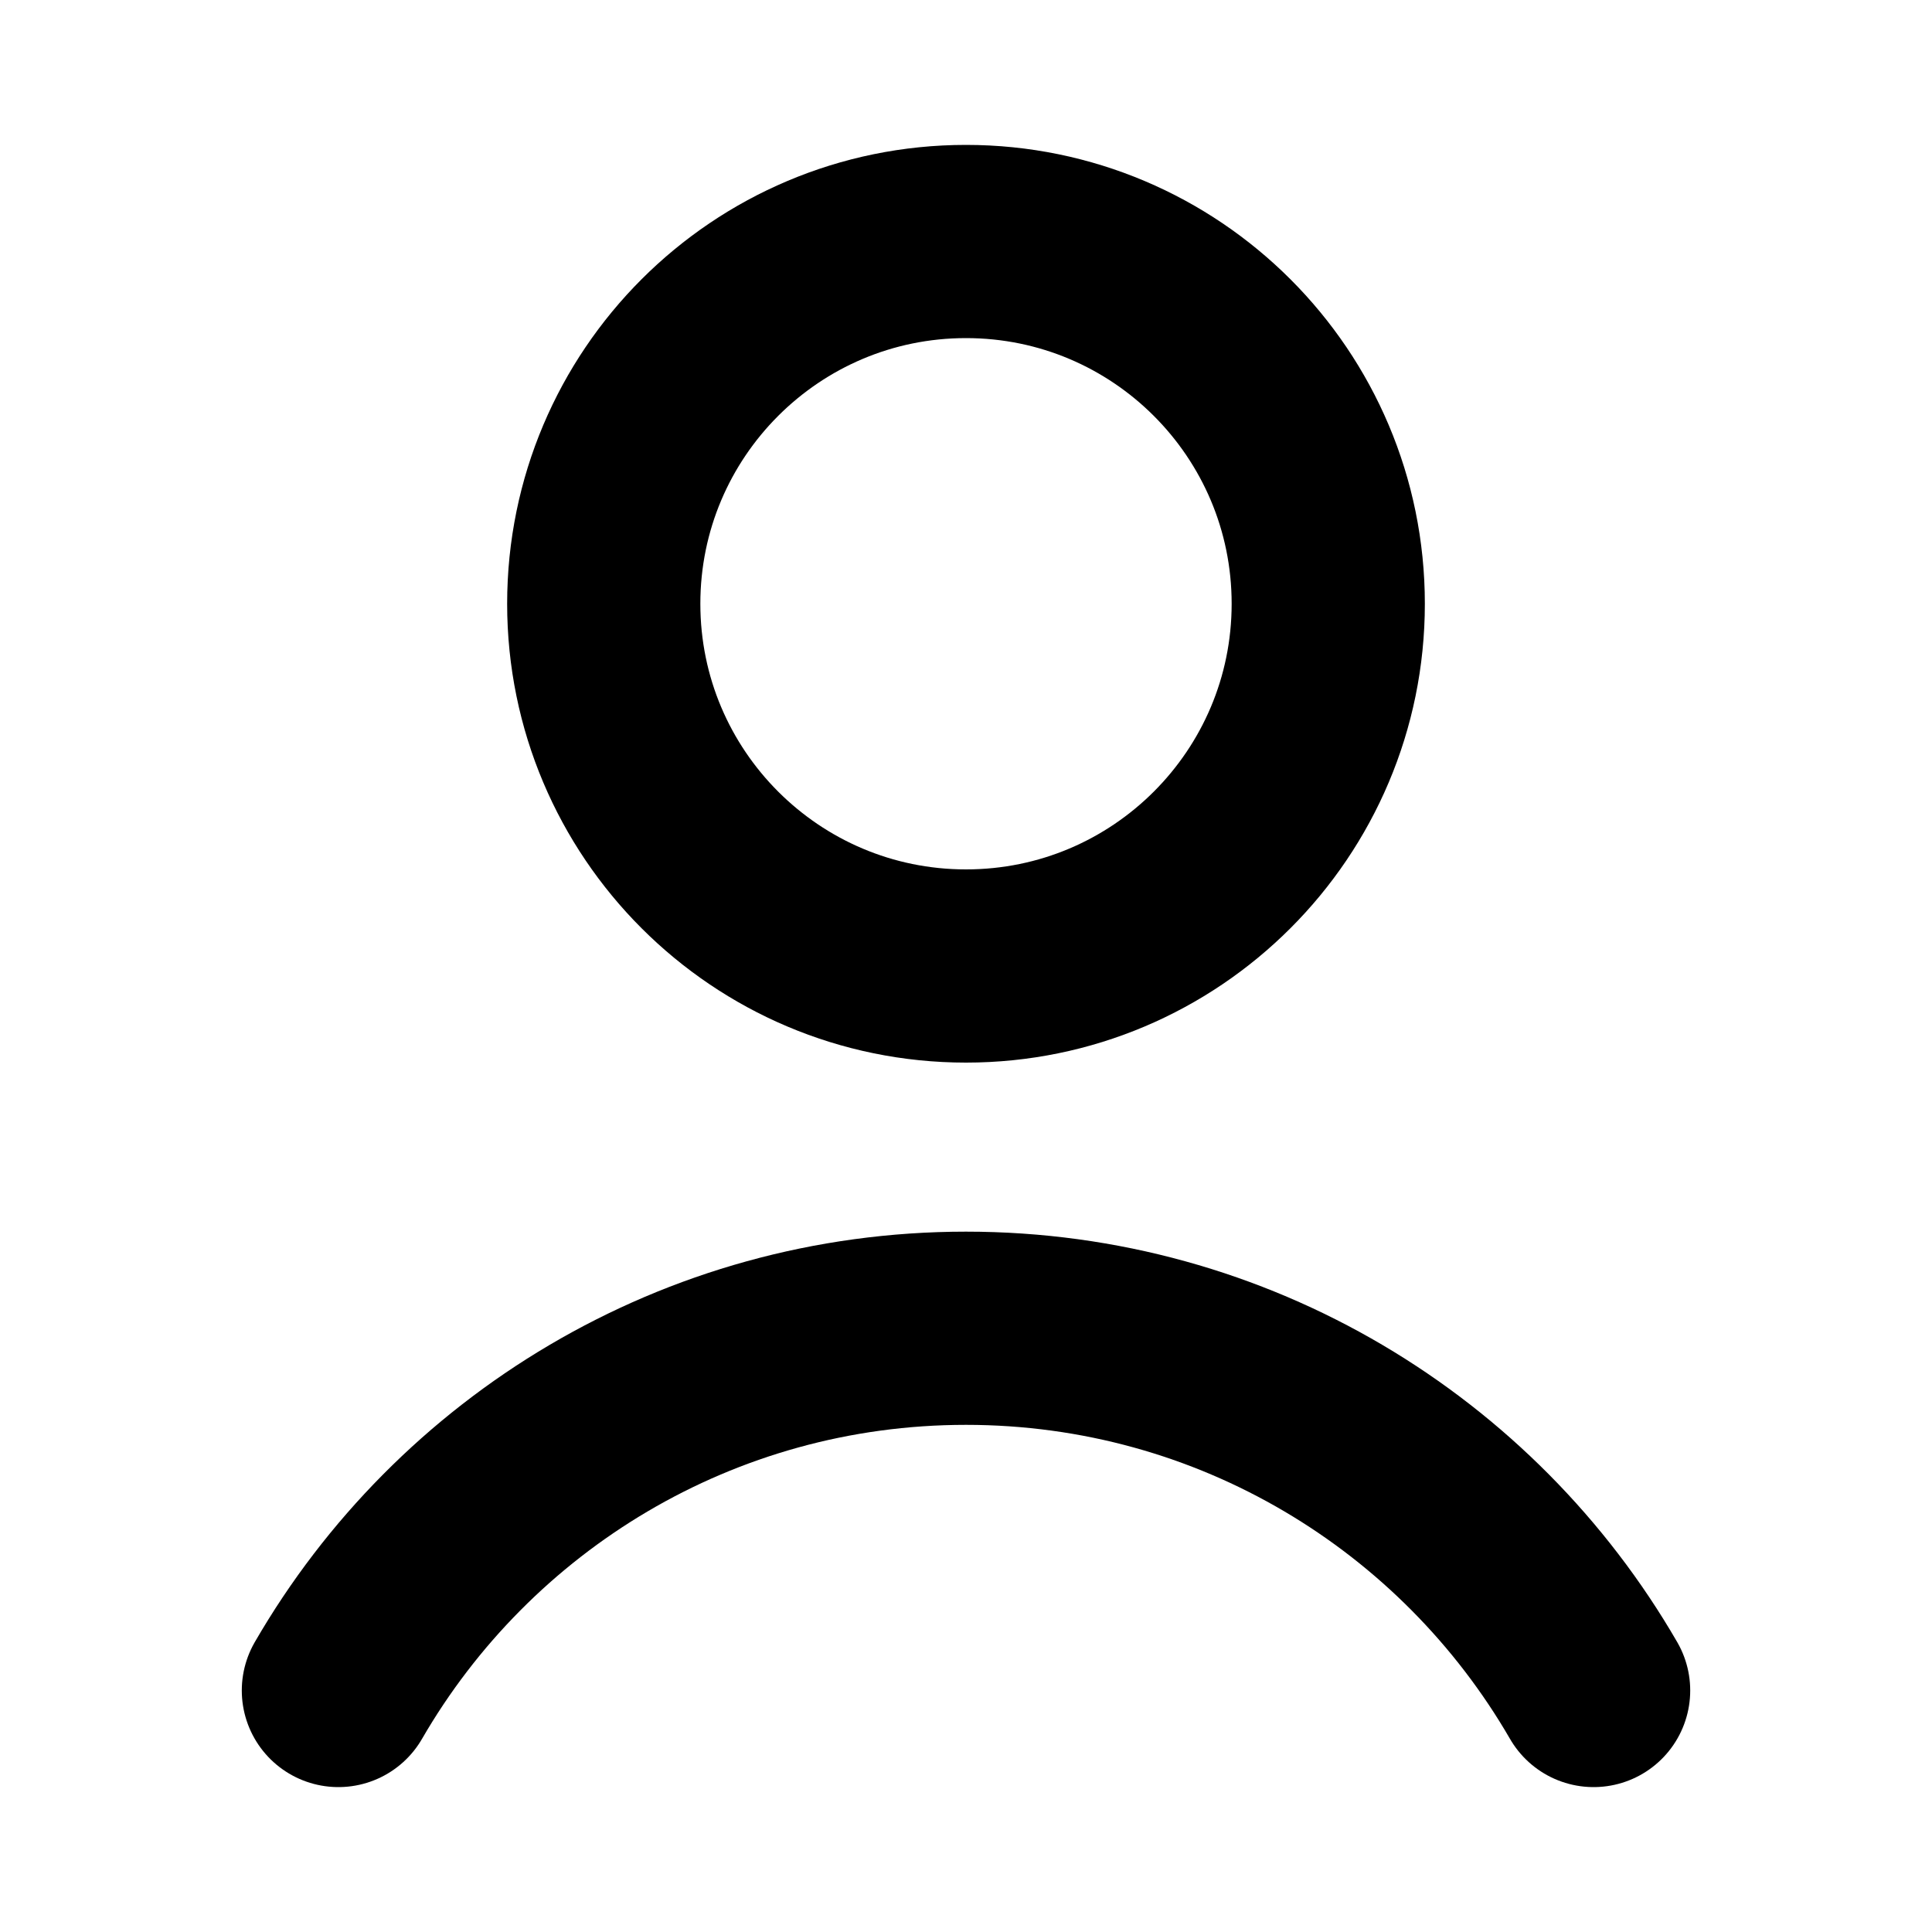
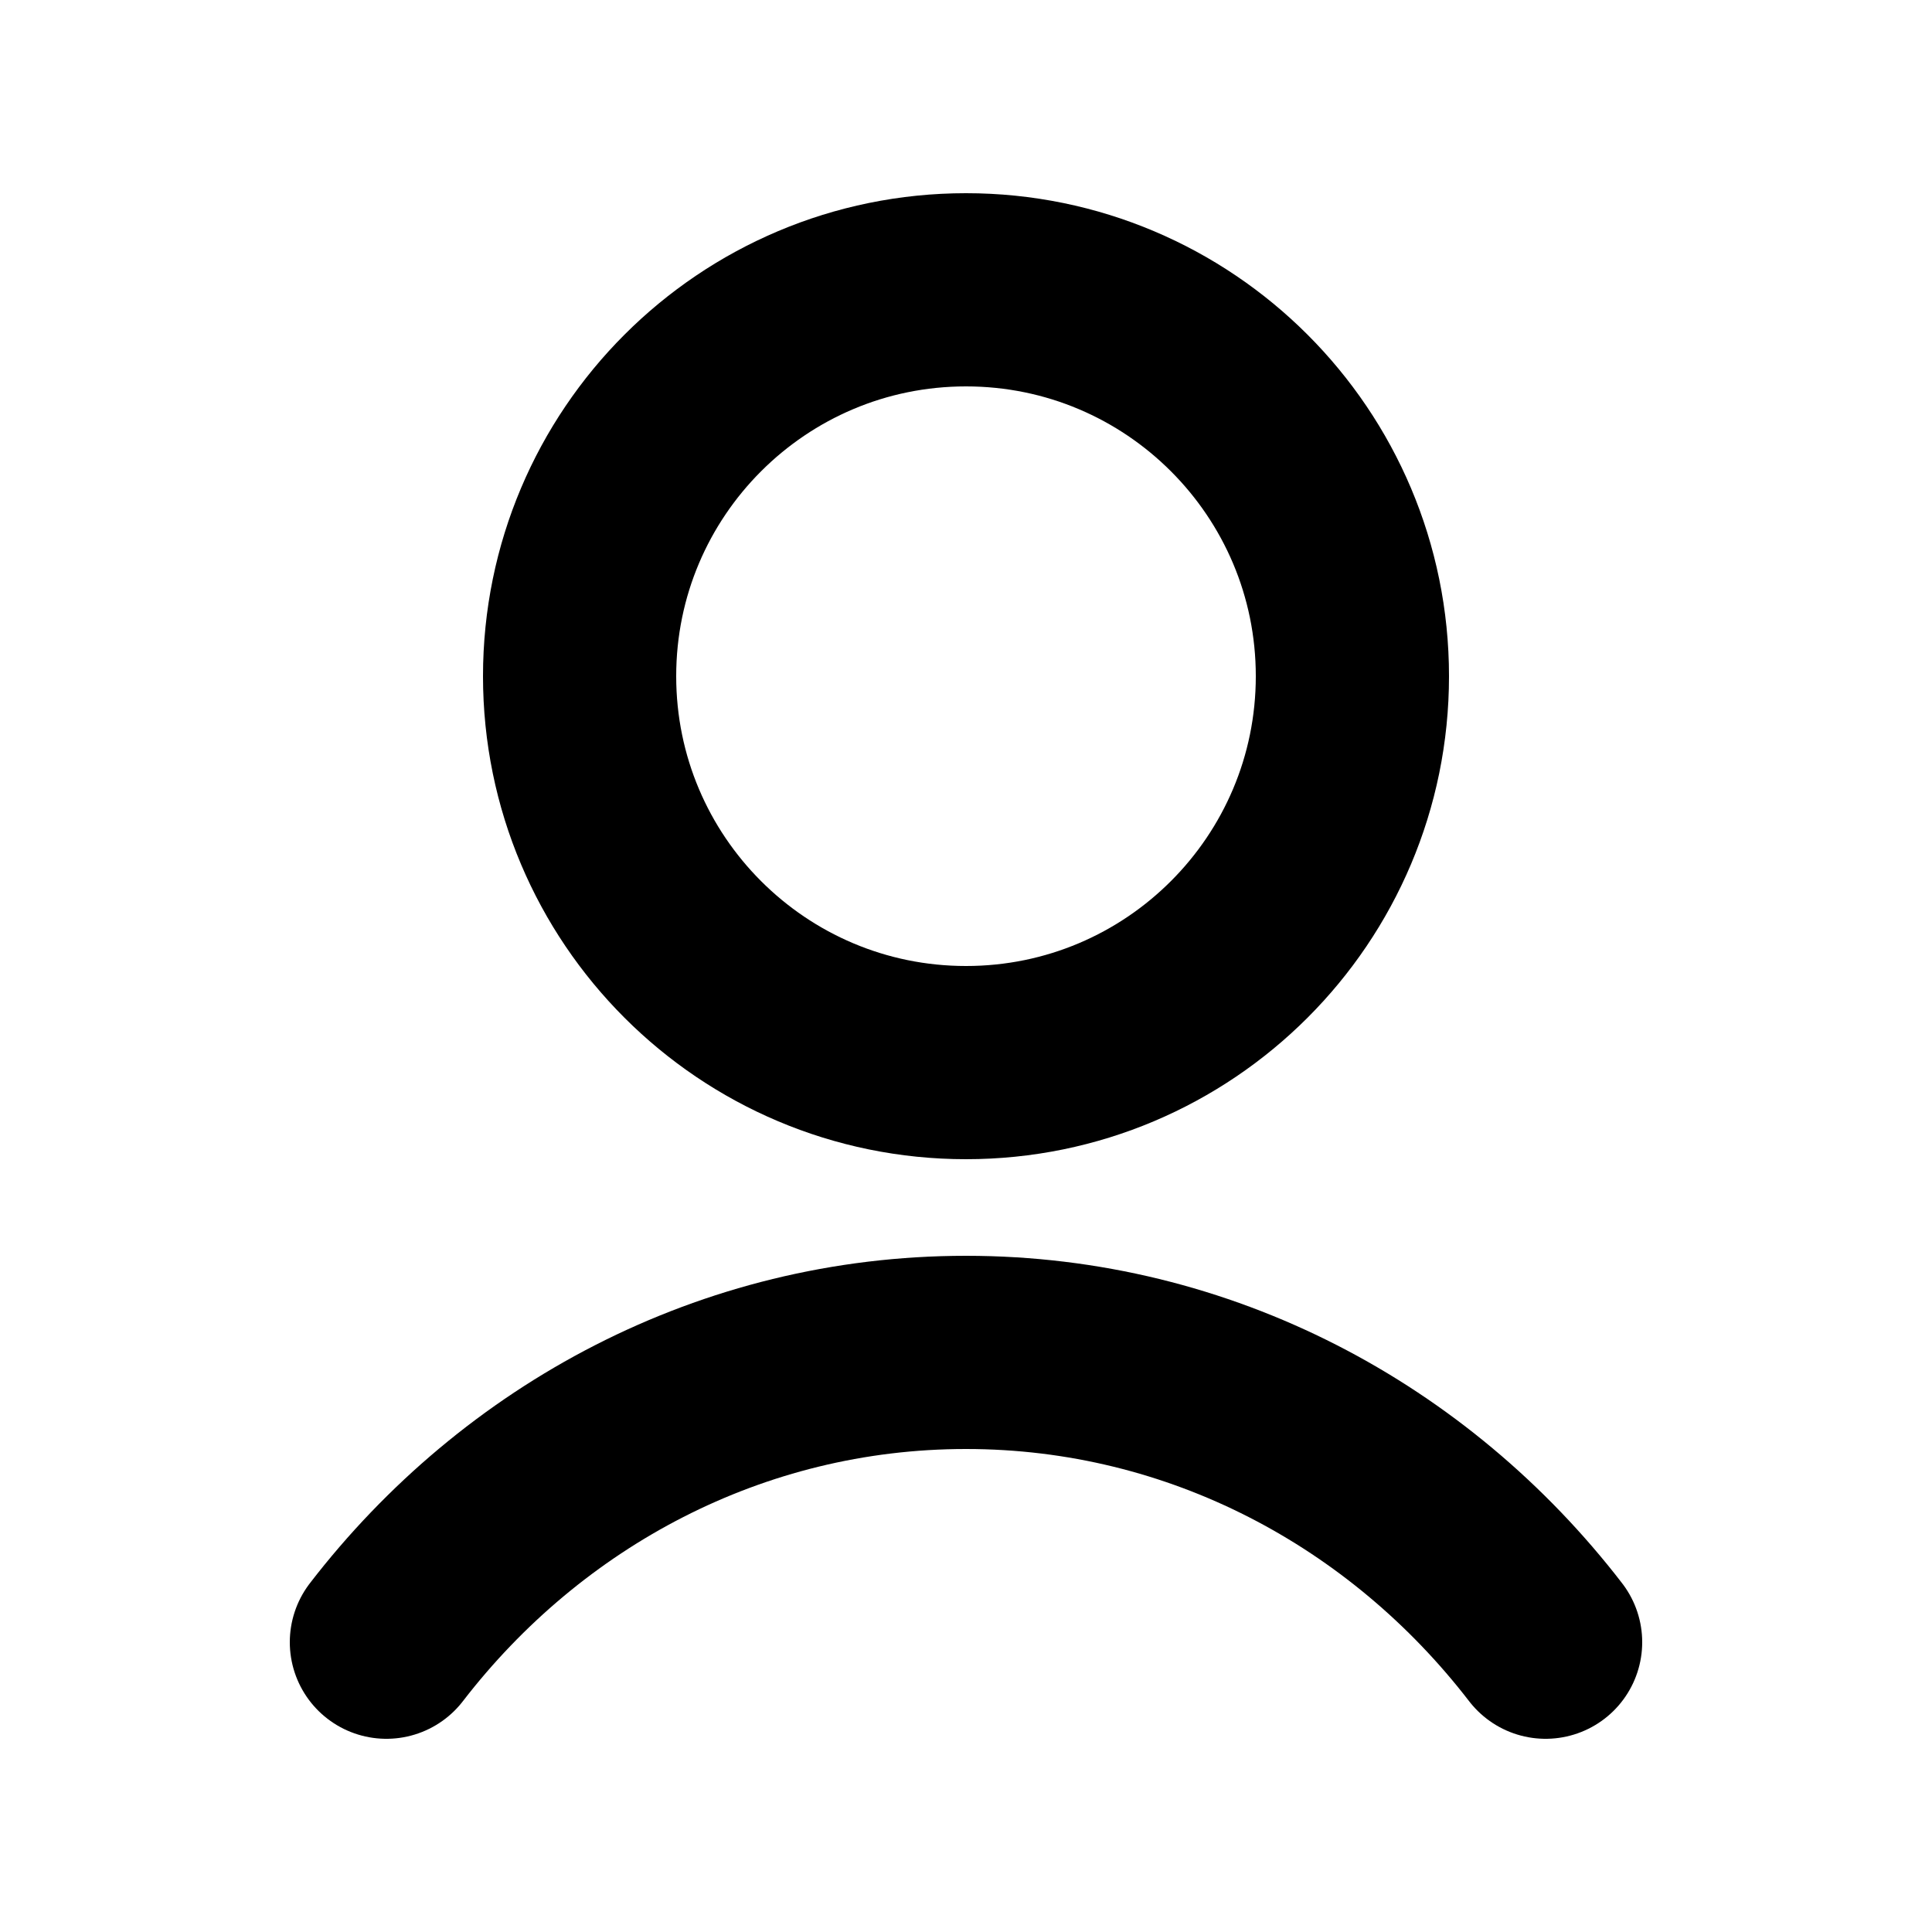
<svg xmlns="http://www.w3.org/2000/svg" width="20" height="20" viewBox="0 0 20 20" fill="none">
-   <g id="Icon">
-     <circle id="Ellipse 2" cx="10" cy="6.25" r="3.75" stroke="black" stroke-width="2" stroke-linejoin="round" />
-     <path id="Vector" d="M3.503 17.5C4.8 15.258 7.224 13.75 10 13.75C12.776 13.75 15.2 15.258 16.497 17.5" stroke="black" stroke-width="2" stroke-linecap="round" stroke-linejoin="round" />
-   </g>
+   <circle cx="10" cy="7" r="4" stroke="black" stroke-width="2" stroke-linejoin="round" />
+   <path d="M4 17C5.409 15.171 7.573 14 10 14C12.427 14 14.591 15.171 16 17" stroke="black" stroke-width="2" stroke-linecap="round" stroke-linejoin="round" />
</svg>
